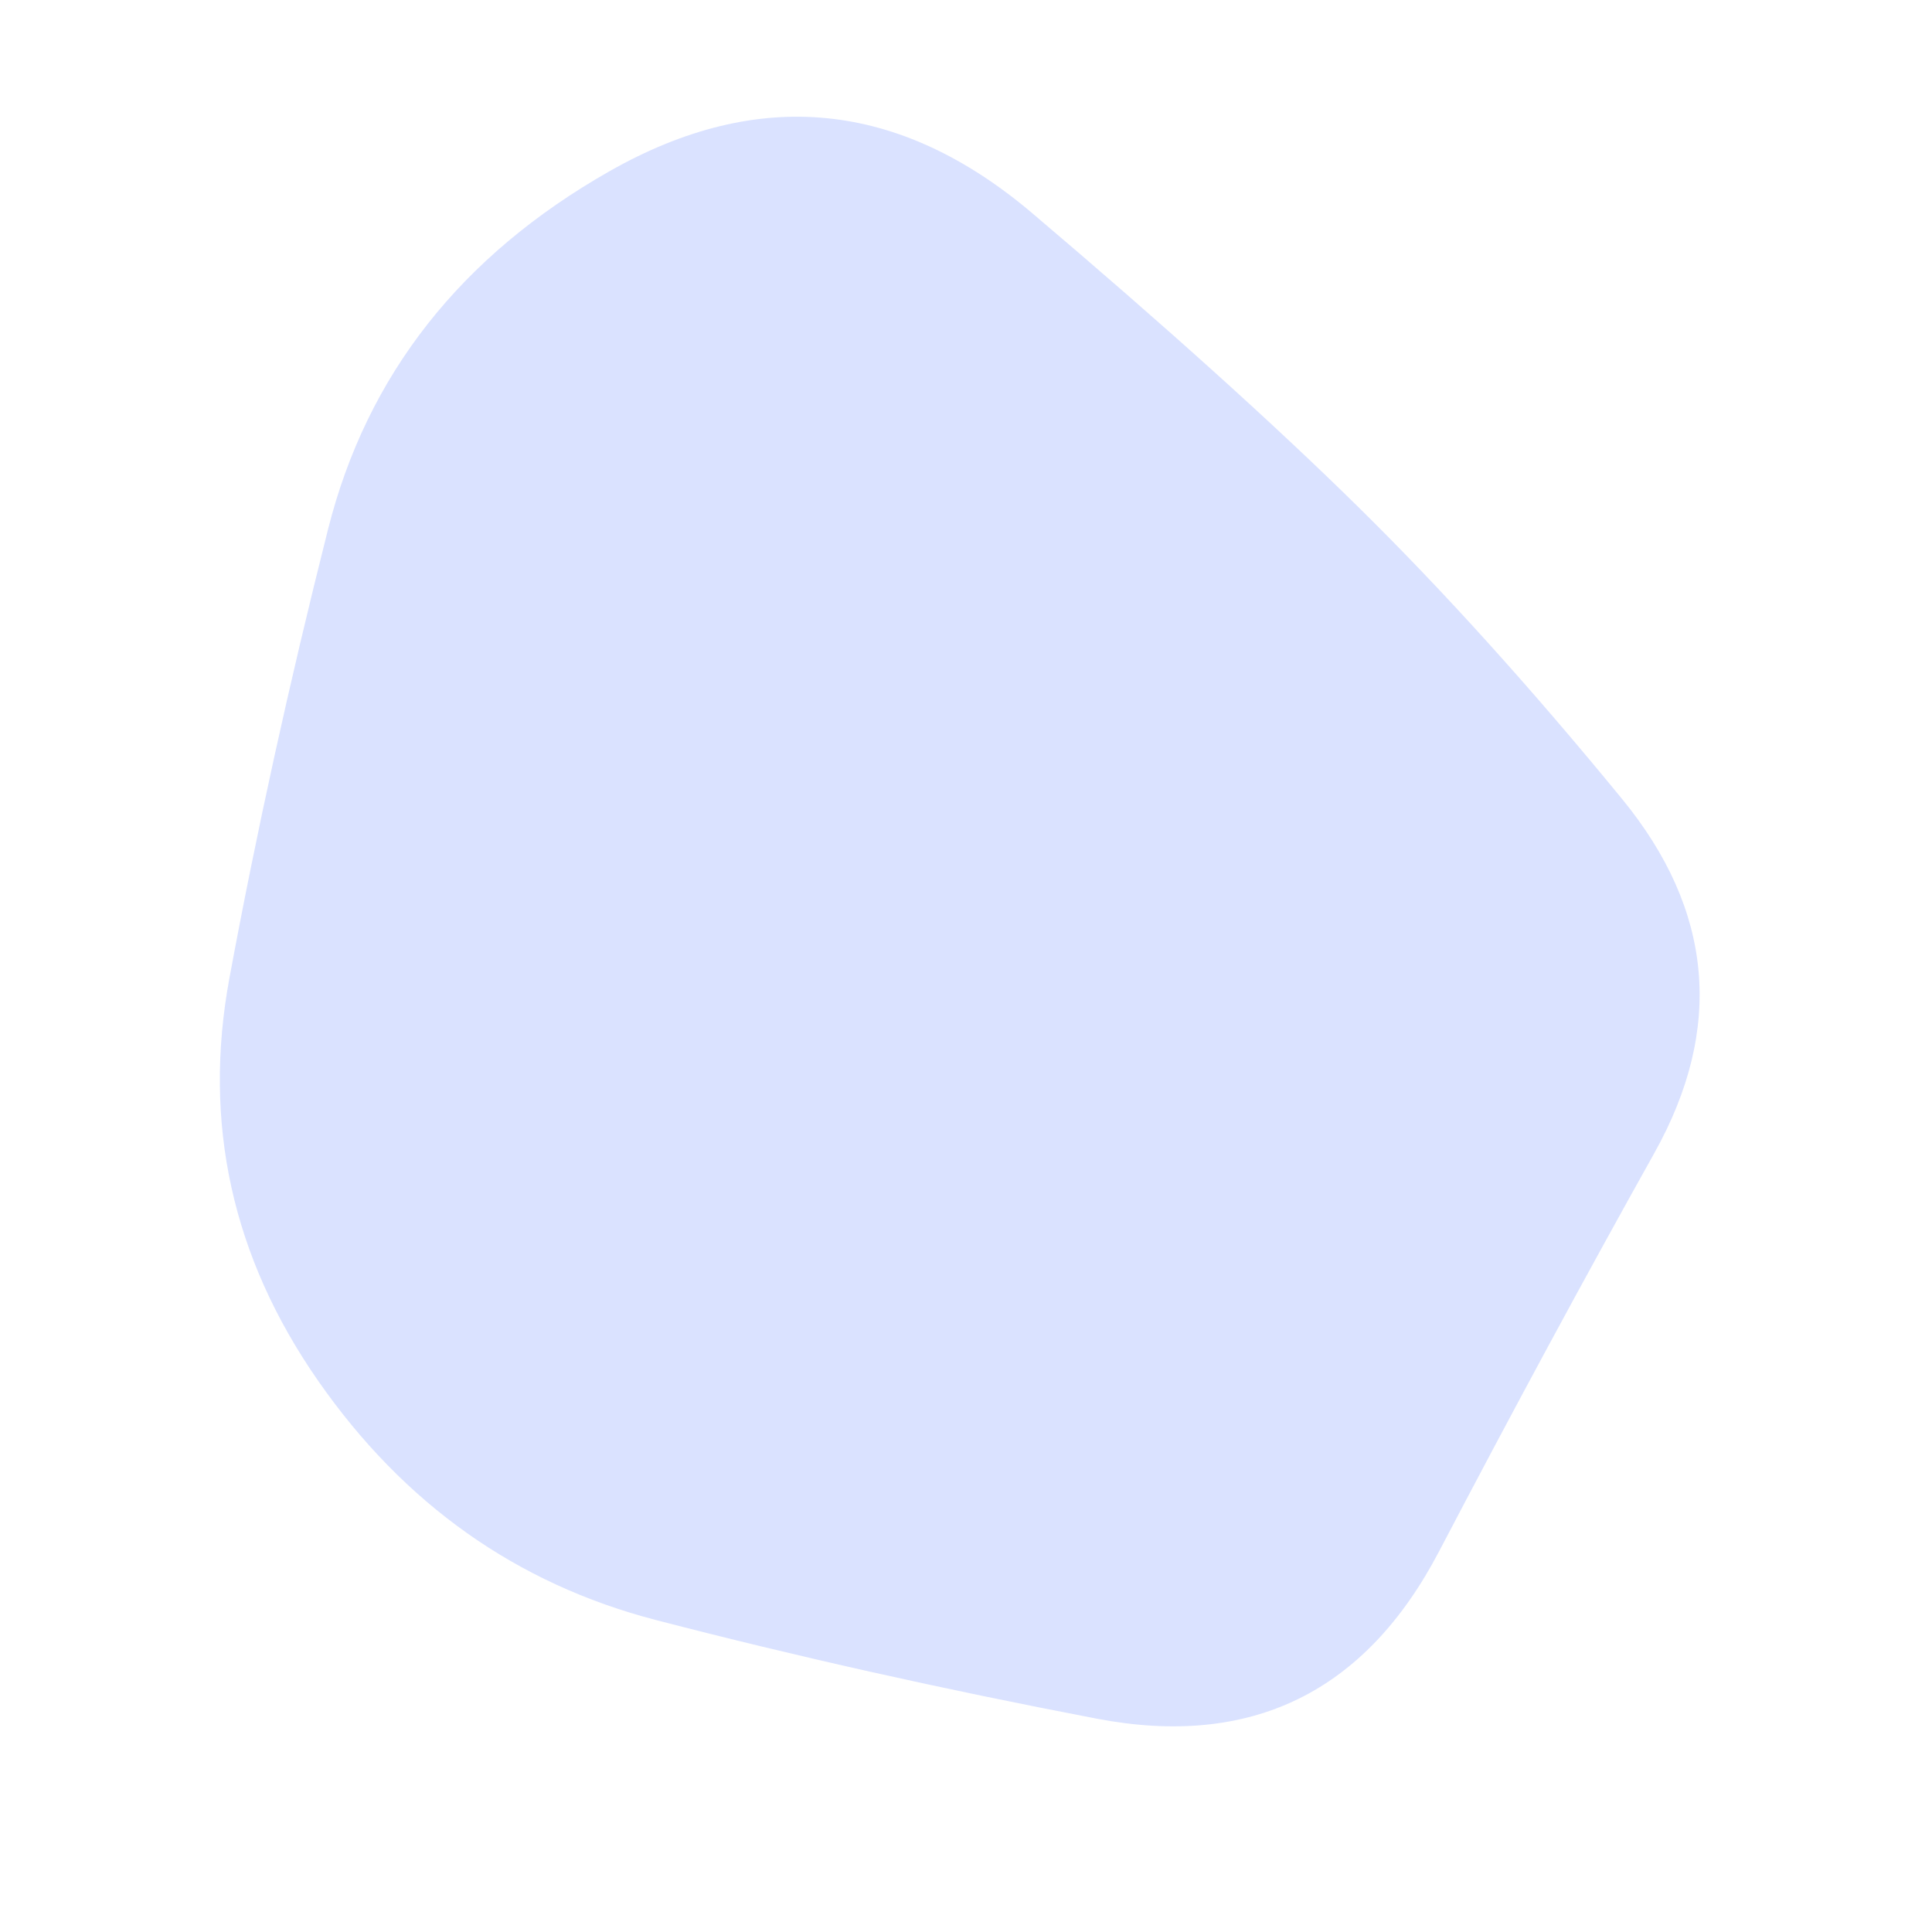
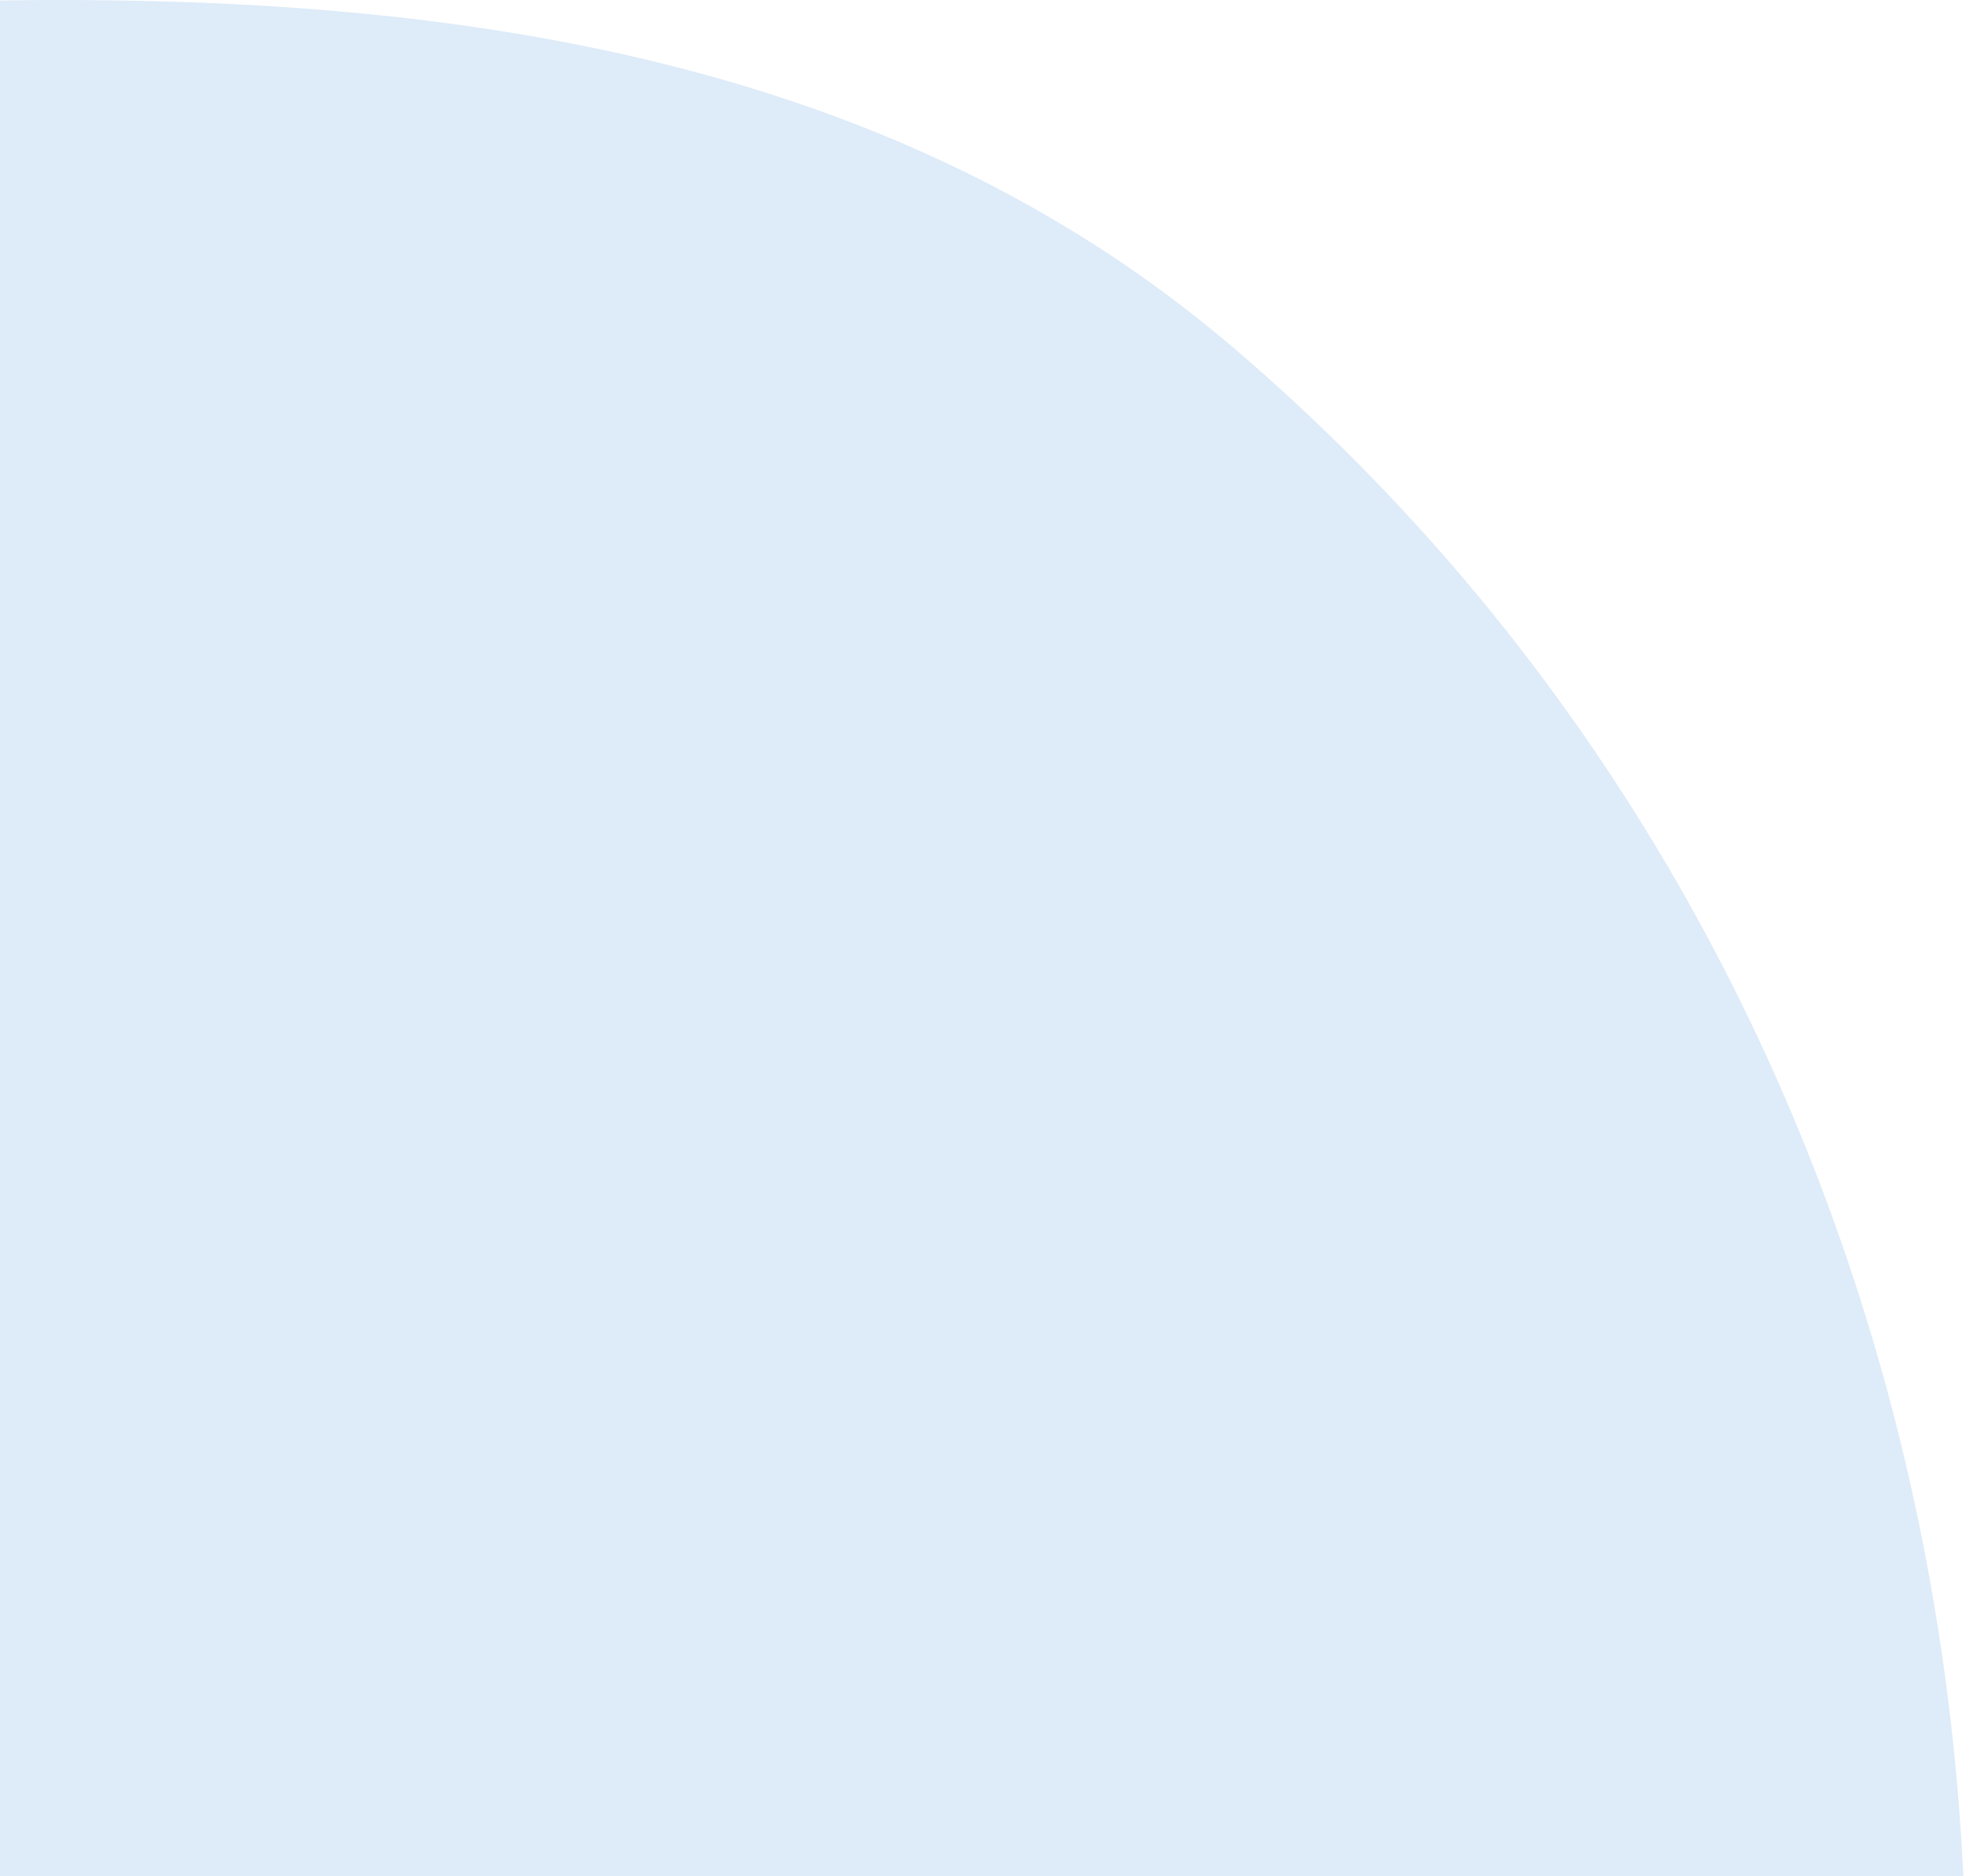
- <svg xmlns="http://www.w3.org/2000/svg" viewBox="0 0 480 480">
-   <path fill="rgba(71, 110, 255, 0.2)" d="M411,286.5Q385,333,357.5,385.5Q330,438,272.5,427Q215,416,163,402.5Q111,389,79,343Q47,297,57,243Q67,189,81.5,131.5Q96,74,151.5,42.5Q207,11,256.5,53Q306,95,337.5,126Q369,157,403,198.5Q437,240,411,286.5Z" />
+ <svg xmlns="http://www.w3.org/2000/svg" width="65" height="62" viewBox="0 0 65 62" fill="none">
+   <path fill-rule="evenodd" clip-rule="evenodd" d="M-38.919 2.964C-10.824 1.073 20.497 -5.874 40.843 11.547C63.363 30.829 69.928 62.059 61.414 88.875C53.338 114.313 28.282 132.992 -0.091 140.475C-23.976 146.775 -45.606 132.093 -68.391 123.11C-92.915 113.441 -125.606 110.575 -133.794 87.761C-142.333 63.971 -124.677 39.028 -104.912 21.362C-87.769 6.04 -63.094 4.592 -38.919 2.964Z" fill="#DEEBF8" />
</svg>
